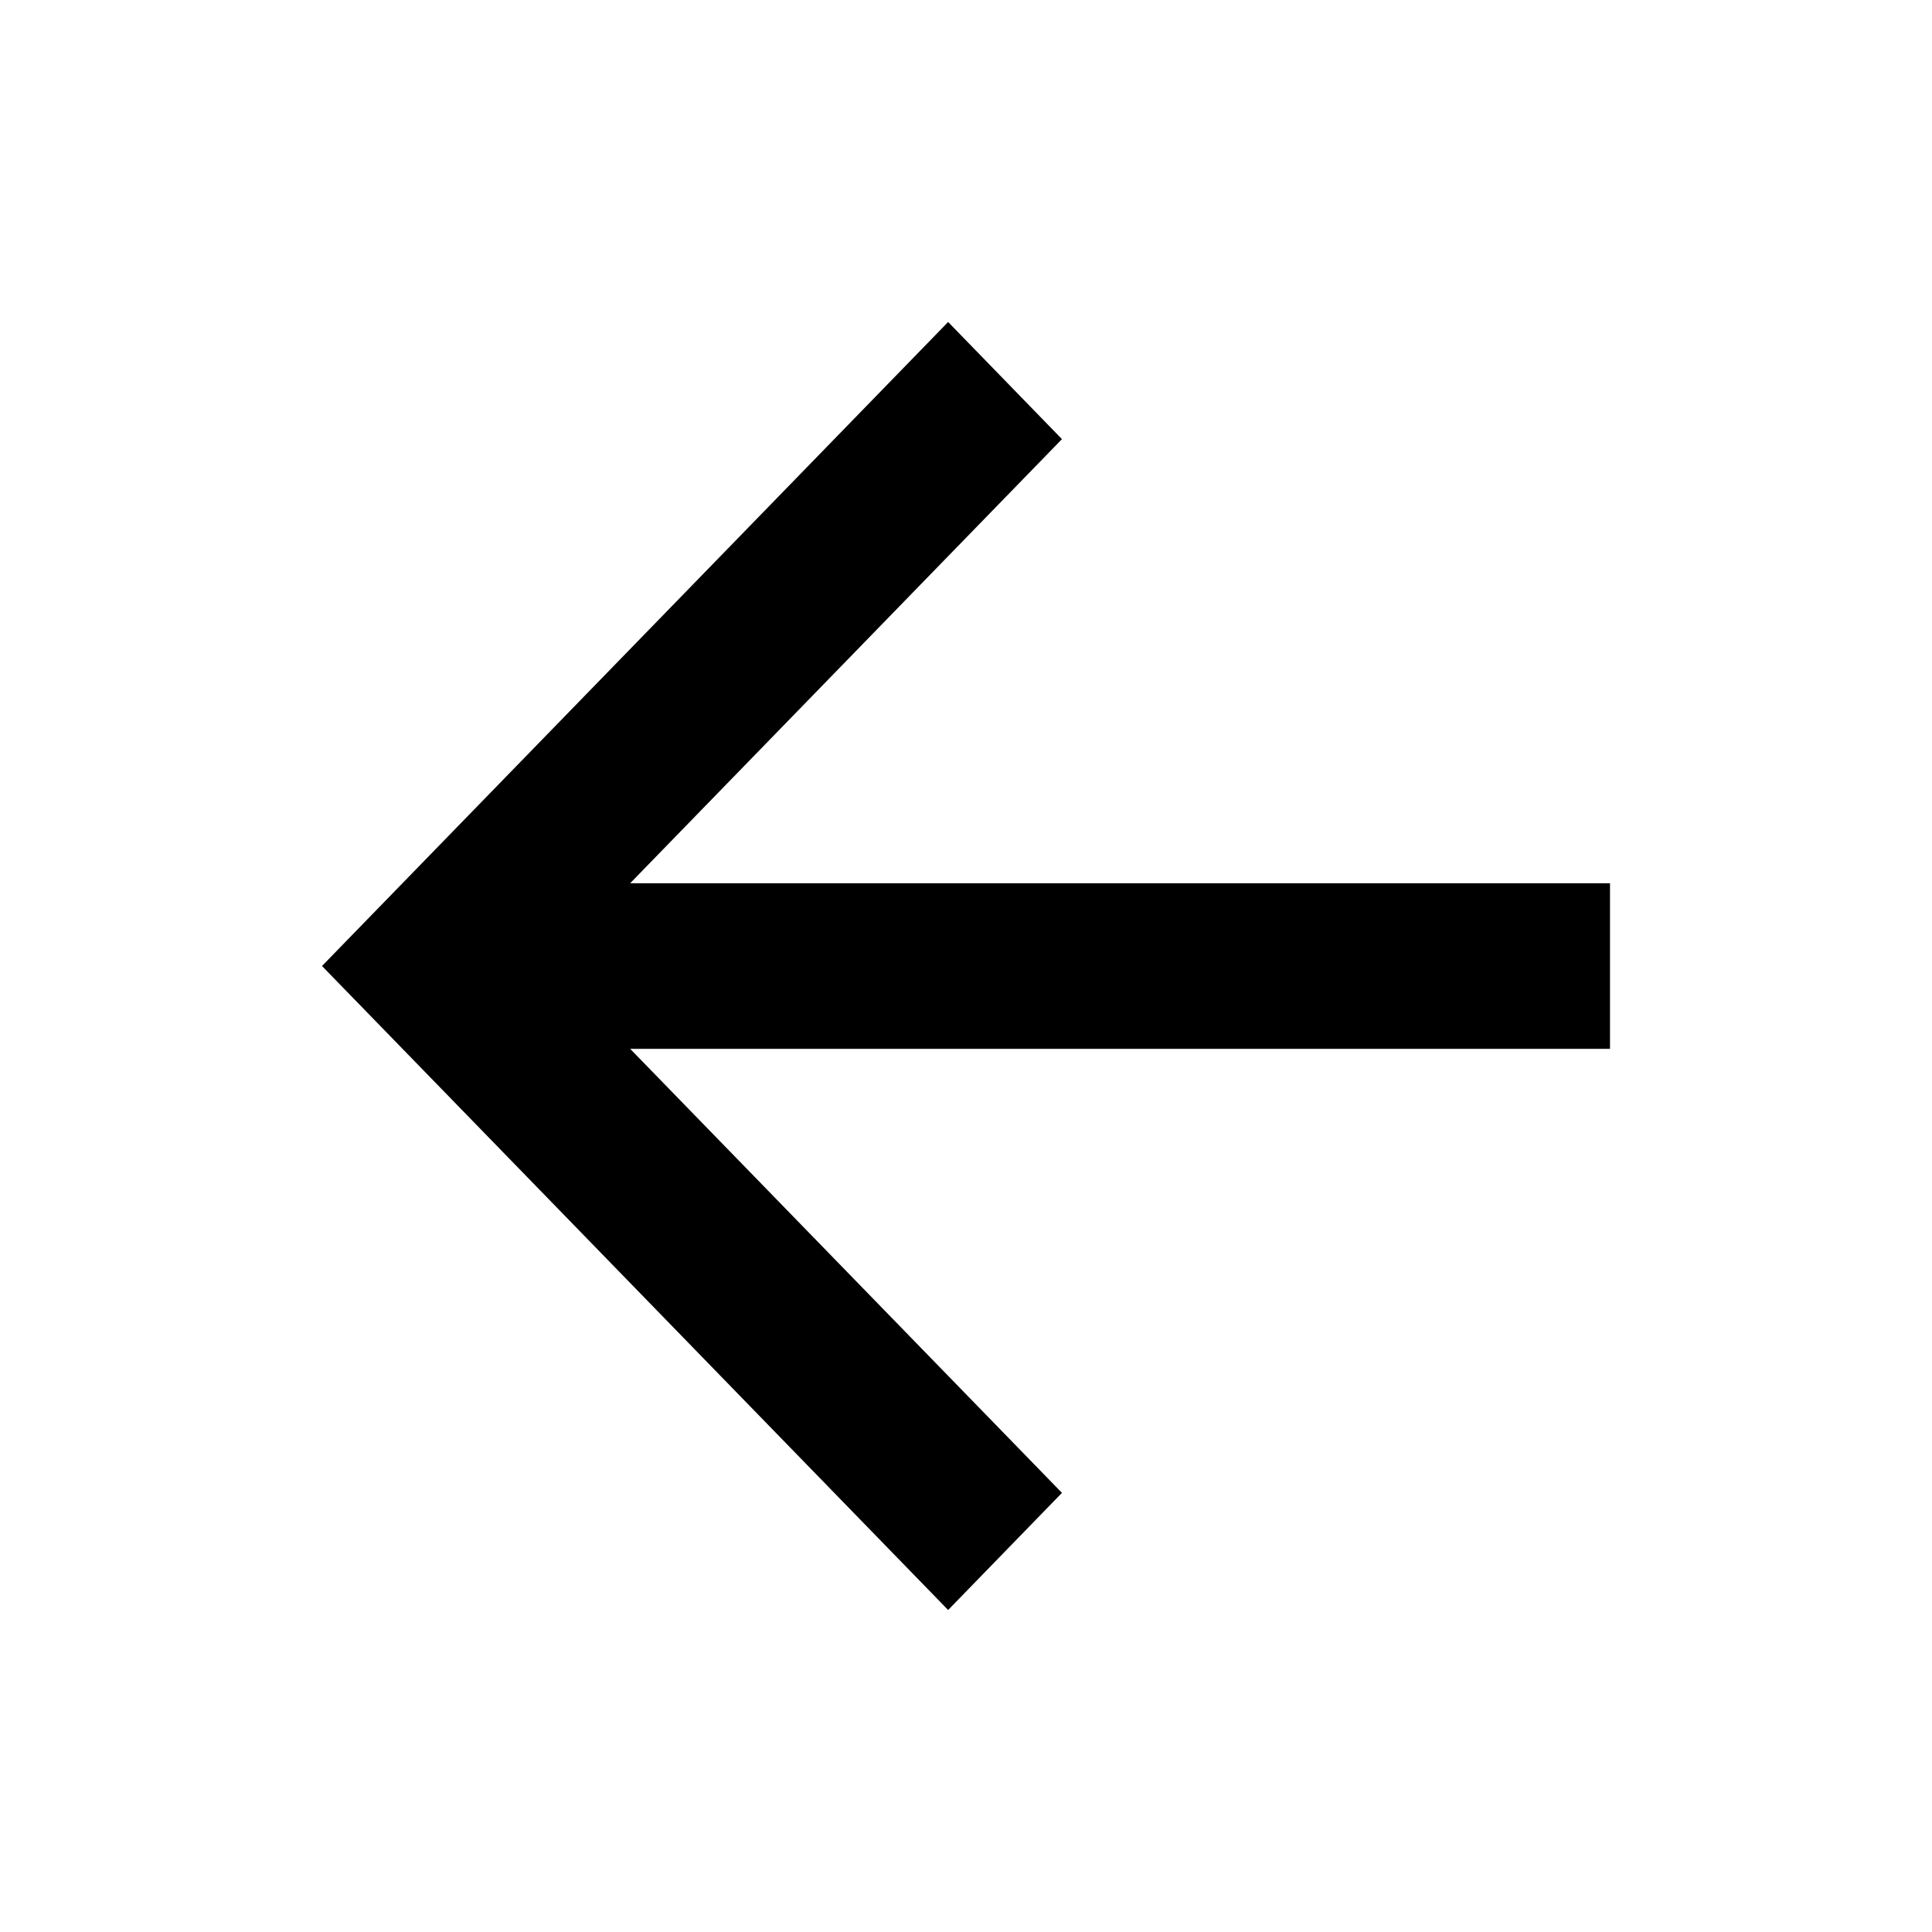
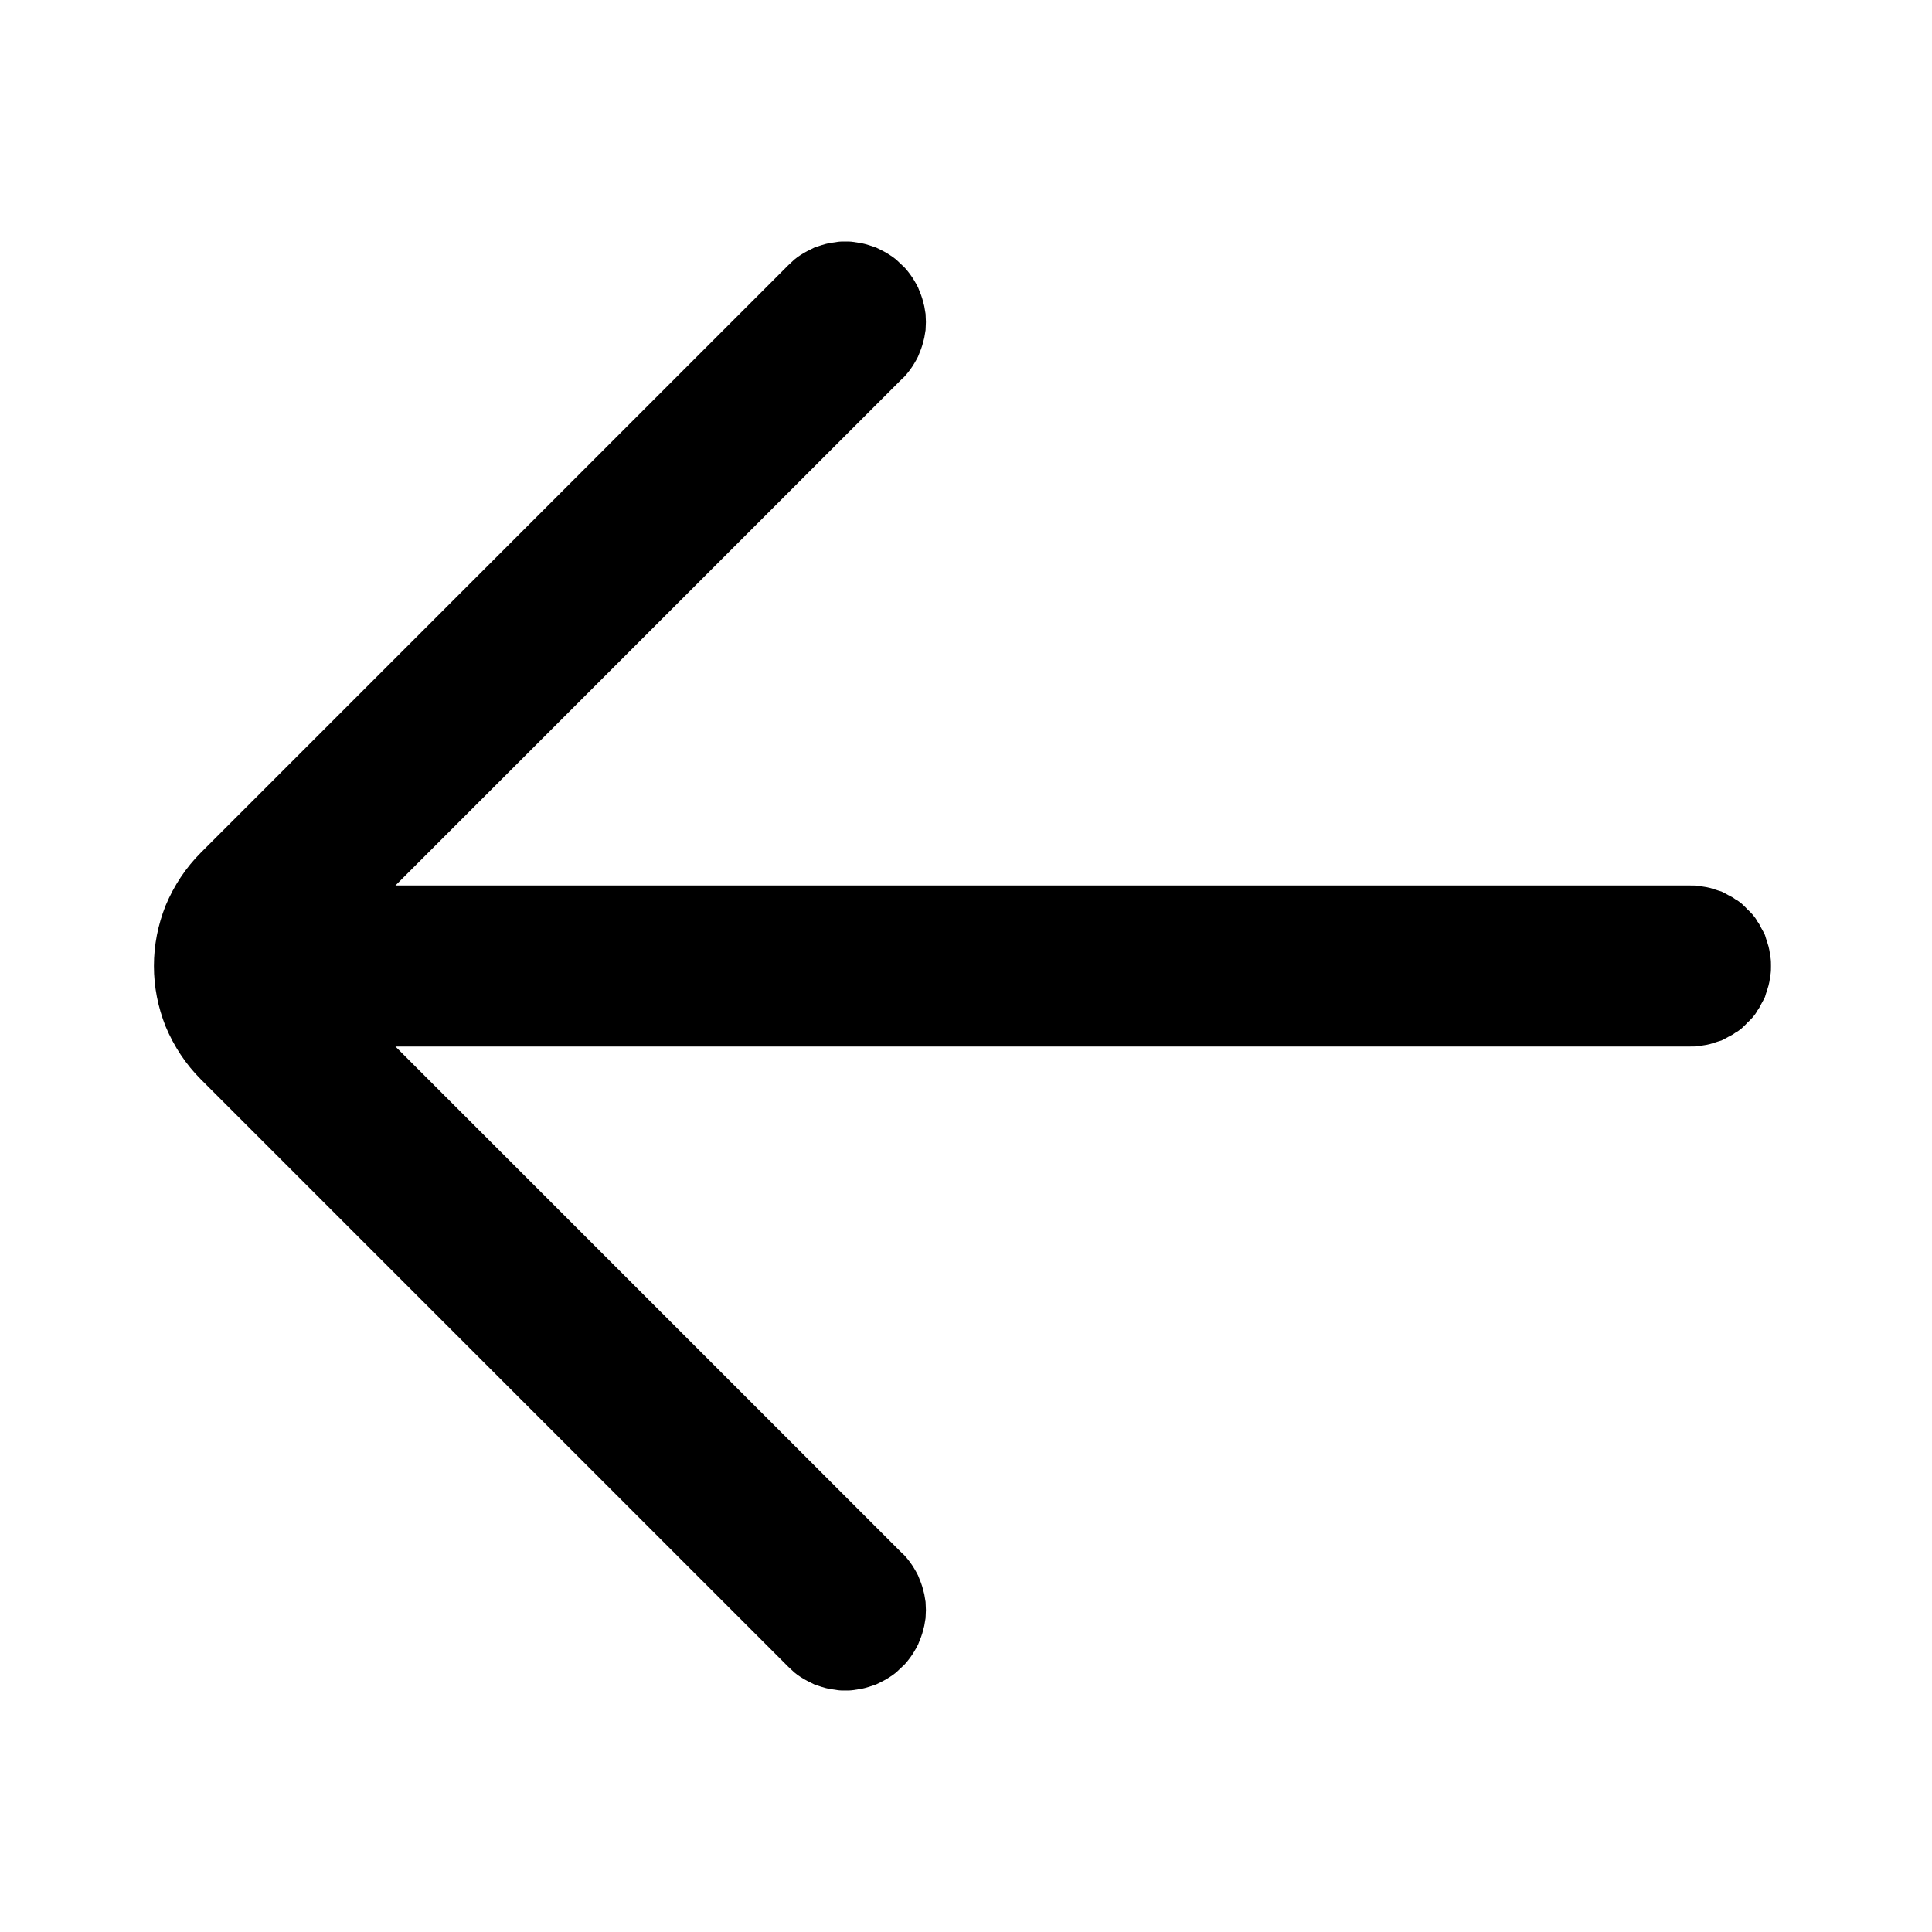
<svg xmlns="http://www.w3.org/2000/svg" width="24" height="24" viewBox="0 0 24 24" fill="none">
-   <path d="M7.828 10.972L20 10.972L20 13.029L7.828 13.029L13.192 18.545L11.778 20L4 12L11.778 4L13.192 5.455L7.828 10.972Z" fill="#000000">
+   <path fill-rule="evenodd" fill="#000000" d="M11.498 19.9C11.492 19.87 11.488 19.835 11.482 19.805C11.473 19.775 11.467 19.74 11.457 19.71C11.447 19.68 11.438 19.65 11.422 19.615C11.412 19.585 11.398 19.555 11.383 19.53C11.367 19.5 11.348 19.47 11.332 19.445C11.312 19.415 11.293 19.39 11.273 19.365C11.252 19.34 11.232 19.315 11.207 19.295L4.912 13L21 13C21.035 13 21.065 13 21.1 12.995C21.13 12.99 21.165 12.985 21.195 12.98C21.225 12.975 21.26 12.965 21.29 12.955C21.32 12.945 21.35 12.935 21.385 12.925C21.415 12.91 21.445 12.895 21.47 12.88C21.5 12.865 21.53 12.85 21.555 12.83C21.585 12.815 21.61 12.795 21.635 12.775C21.66 12.75 21.685 12.73 21.705 12.705C21.73 12.685 21.75 12.66 21.775 12.635C21.795 12.61 21.815 12.585 21.83 12.555C21.85 12.53 21.865 12.5 21.88 12.47C21.895 12.445 21.91 12.415 21.925 12.385C21.935 12.35 21.945 12.32 21.955 12.29C21.965 12.26 21.975 12.225 21.98 12.195C21.985 12.165 21.99 12.13 21.995 12.1C22 12.065 22 12.035 22 12C22 11.965 22 11.935 21.995 11.9C21.99 11.87 21.985 11.835 21.98 11.805C21.975 11.775 21.965 11.74 21.955 11.71C21.945 11.68 21.935 11.65 21.925 11.615C21.91 11.585 21.895 11.555 21.88 11.53C21.865 11.5 21.85 11.47 21.83 11.445C21.815 11.415 21.795 11.39 21.775 11.365C21.75 11.34 21.73 11.315 21.705 11.295C21.685 11.27 21.66 11.25 21.635 11.225C21.61 11.205 21.585 11.185 21.555 11.17C21.53 11.15 21.5 11.135 21.47 11.12C21.445 11.105 21.415 11.09 21.385 11.075C21.35 11.065 21.32 11.055 21.29 11.045C21.26 11.035 21.225 11.025 21.195 11.02C21.165 11.015 21.13 11.01 21.1 11.005C21.065 11 21.035 11 21 11L4.912 11L11.207 4.705L9.792 3.295L2.497 10.59C2.307 10.78 2.162 11 2.057 11.25C1.962 11.49 1.912 11.74 1.912 12C1.912 12.26 1.962 12.51 2.057 12.75C2.162 13 2.307 13.22 2.497 13.41L9.792 20.705C9.817 20.73 9.842 20.75 9.867 20.775C9.892 20.795 9.917 20.815 9.942 20.83C9.972 20.85 9.997 20.865 10.027 20.88L10.117 20.925L10.207 20.955C10.242 20.965 10.273 20.975 10.303 20.98C10.338 20.985 10.367 20.99 10.402 20.995C10.432 21 10.467 21 10.502 21C10.533 21 10.568 21 10.598 20.995C10.633 20.99 10.662 20.985 10.697 20.98C10.727 20.975 10.758 20.965 10.793 20.955L10.883 20.925L10.973 20.88C11.002 20.865 11.027 20.85 11.057 20.83C11.082 20.815 11.107 20.795 11.133 20.775C11.158 20.75 11.182 20.73 11.207 20.705C11.232 20.685 11.252 20.66 11.273 20.635C11.293 20.61 11.312 20.585 11.332 20.555C11.348 20.53 11.367 20.5 11.383 20.47C11.398 20.445 11.412 20.415 11.422 20.385C11.438 20.35 11.447 20.32 11.457 20.29C11.467 20.26 11.473 20.225 11.482 20.195C11.488 20.165 11.492 20.13 11.498 20.1C11.498 20.065 11.502 20.035 11.502 20C11.502 19.965 11.498 19.935 11.498 19.9ZM11.207 4.705C11.232 4.685 11.252 4.66 11.273 4.635C11.293 4.61 11.312 4.585 11.332 4.555C11.348 4.53 11.367 4.5 11.383 4.47C11.398 4.445 11.412 4.415 11.422 4.385C11.438 4.35 11.447 4.32 11.457 4.29C11.467 4.26 11.473 4.225 11.482 4.195C11.488 4.165 11.492 4.13 11.498 4.1C11.498 4.065 11.502 4.035 11.502 4C11.502 3.965 11.498 3.935 11.498 3.9C11.492 3.87 11.488 3.835 11.482 3.805C11.473 3.775 11.467 3.74 11.457 3.71C11.447 3.68 11.438 3.65 11.422 3.615C11.412 3.585 11.398 3.555 11.383 3.53C11.367 3.5 11.348 3.47 11.332 3.445C11.312 3.415 11.293 3.39 11.273 3.365C11.252 3.34 11.232 3.315 11.207 3.295C11.182 3.27 11.158 3.25 11.133 3.225C11.107 3.205 11.082 3.185 11.057 3.17C11.027 3.15 11.002 3.135 10.973 3.12L10.883 3.075L10.793 3.045C10.758 3.035 10.727 3.025 10.697 3.02C10.662 3.015 10.633 3.01 10.598 3.005C10.568 3 10.533 3 10.502 3C10.467 3 10.432 3 10.402 3.005C10.367 3.01 10.338 3.015 10.303 3.02C10.273 3.025 10.242 3.035 10.207 3.045L10.117 3.075L10.027 3.12C9.997 3.135 9.972 3.15 9.942 3.17C9.917 3.185 9.892 3.205 9.867 3.225C9.842 3.25 9.817 3.27 9.792 3.295L11.207 4.705Z">
</path>
</svg>
